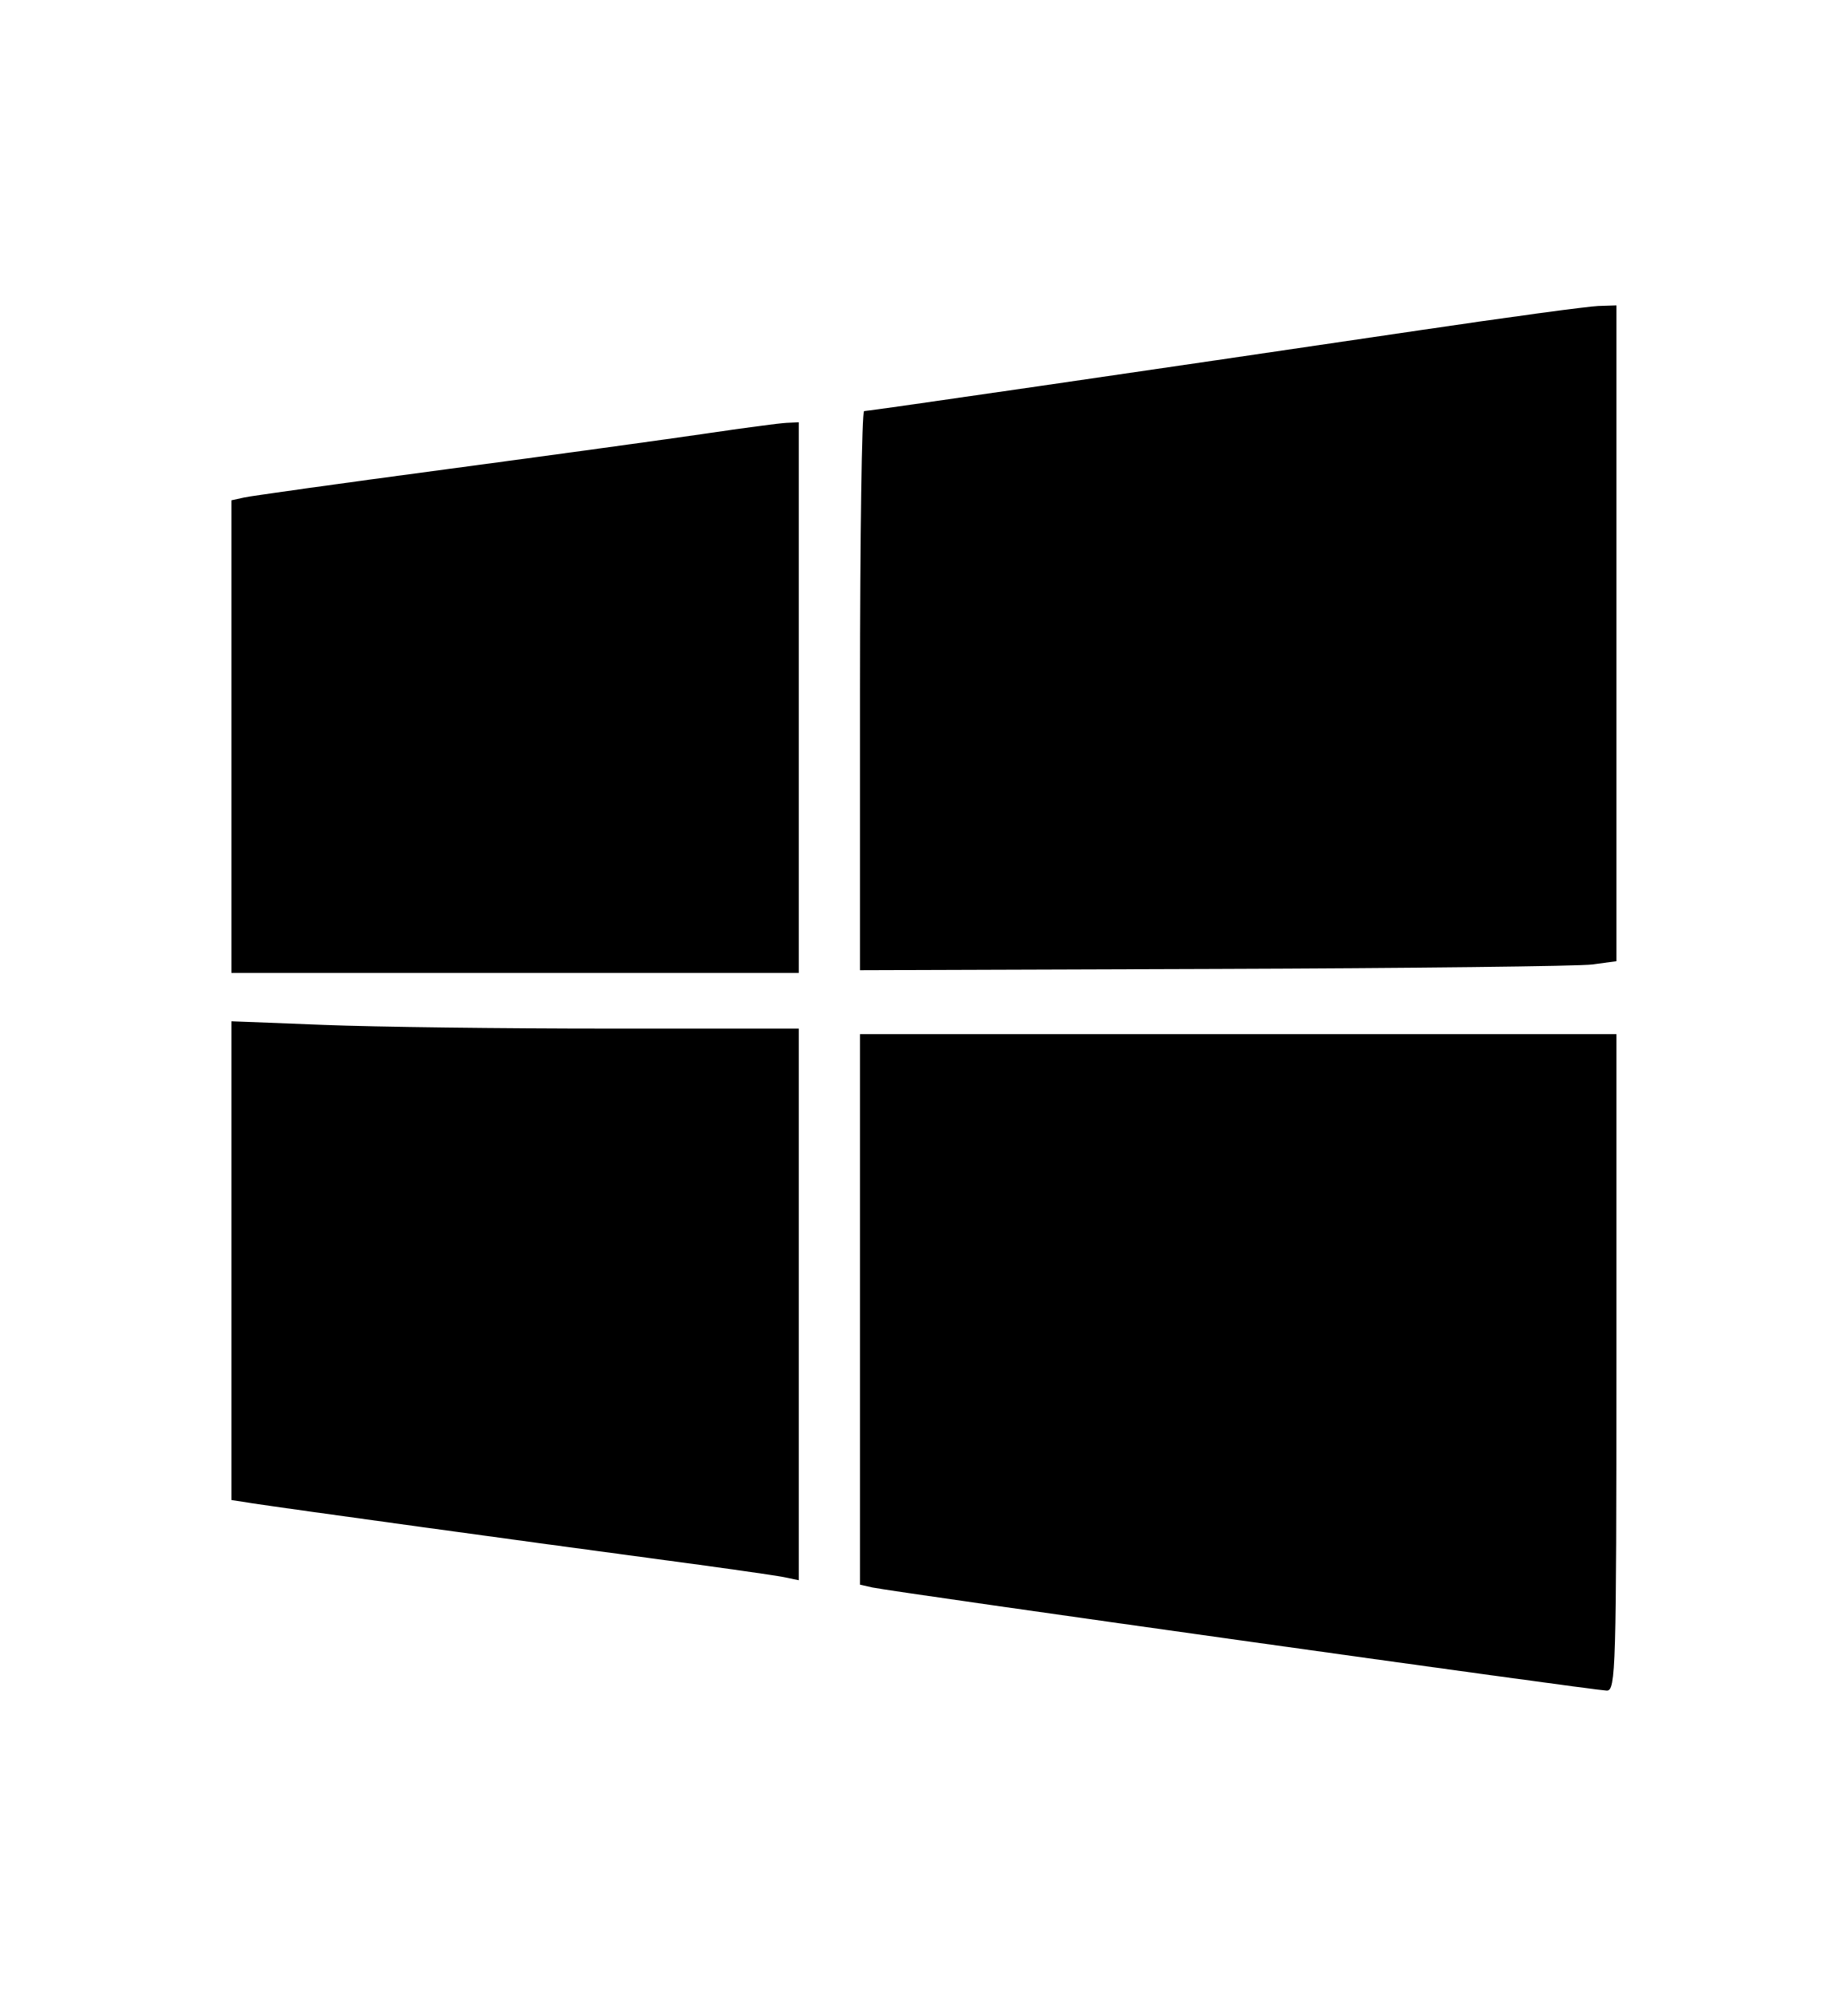
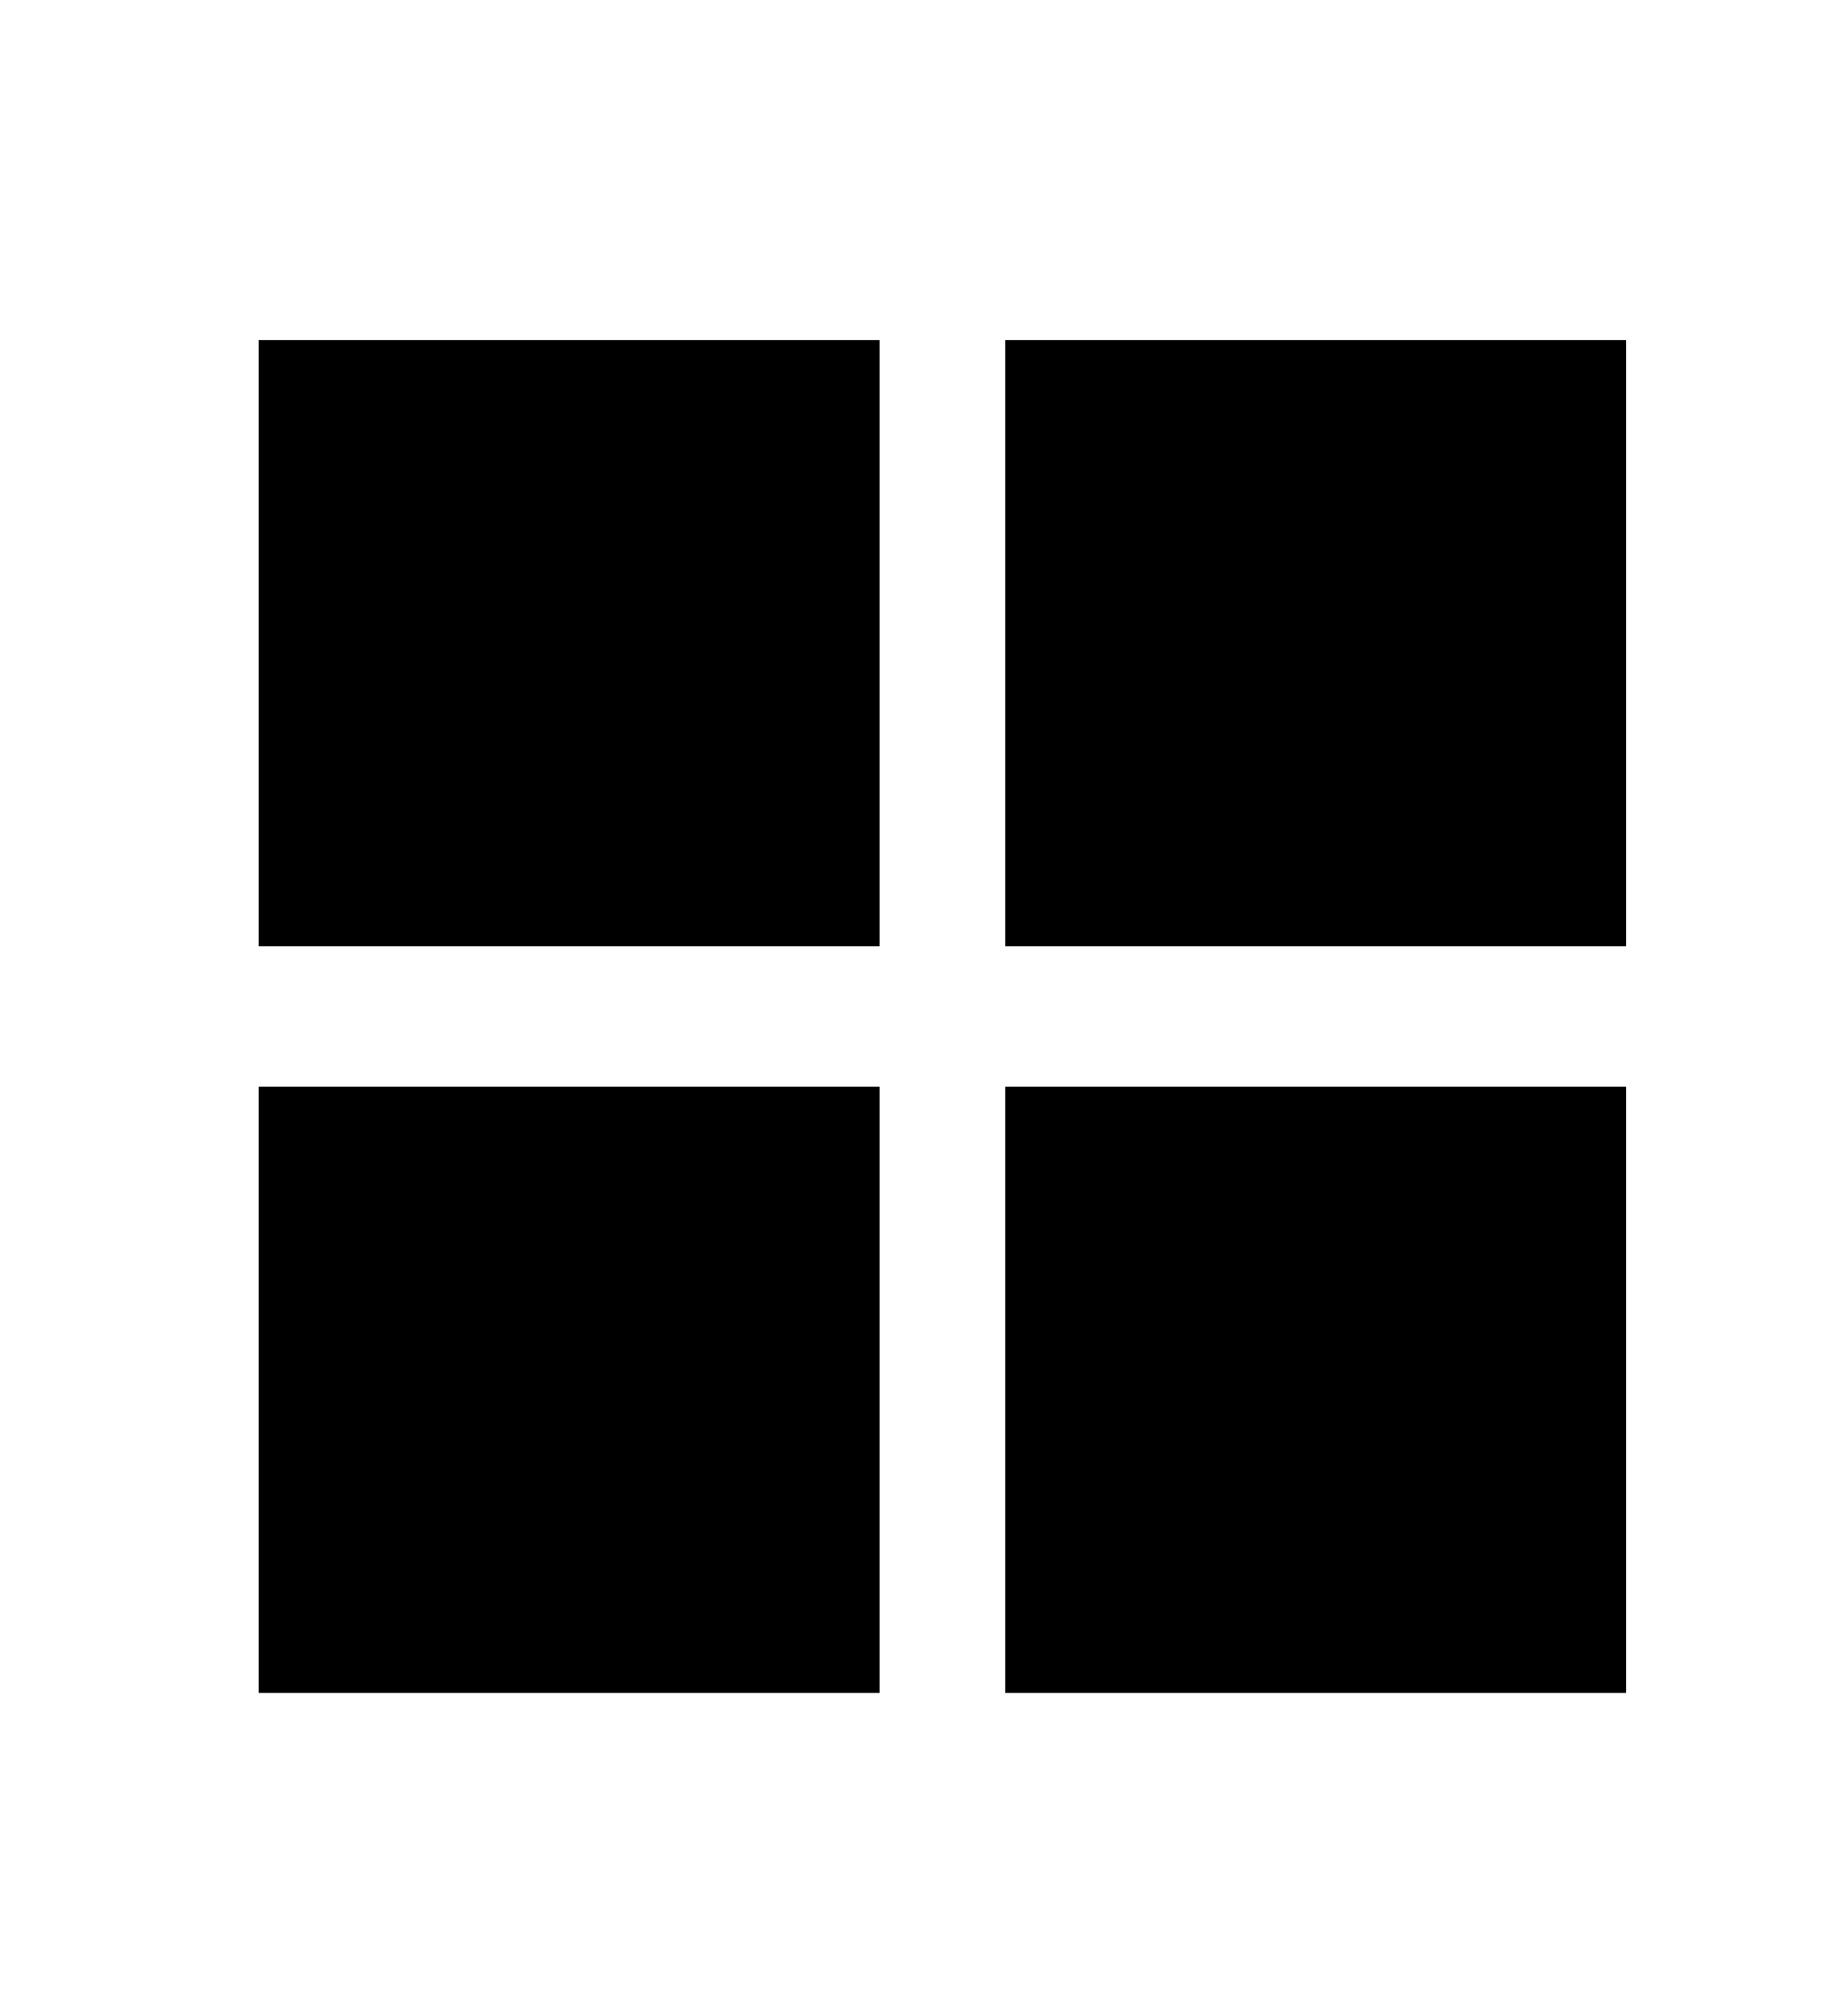
- <svg xmlns="http://www.w3.org/2000/svg" width="25" height="27" viewBox="0 0 25 27" fill="none">
-   <path fill-rule="evenodd" clip-rule="evenodd" d="M19.197 4.469C15.475 5.019 11.75 5.562 11.691 5.561C11.66 5.561 11.635 7.263 11.635 9.342V13.124L16.432 13.107C19.07 13.098 21.373 13.07 21.549 13.046L21.869 13.002V8.567V4.131L21.624 4.139C21.49 4.143 20.398 4.291 19.197 4.469ZM9.528 5.868C9.01 5.944 7.436 6.161 6.029 6.349C4.621 6.537 3.394 6.709 3.301 6.73L3.131 6.768V9.965V13.161H6.969H10.807V9.437V5.712L10.638 5.72C10.544 5.725 10.045 5.791 9.528 5.868ZM3.131 17.053V20.291L3.414 20.335C3.773 20.392 7.184 20.862 9.001 21.105C9.767 21.207 10.486 21.31 10.6 21.333L10.807 21.376V17.645V13.914H8.223C6.802 13.914 5.075 13.892 4.385 13.864L3.131 13.815V17.053ZM11.635 17.713V21.436L11.804 21.474C12.051 21.531 21.586 22.869 21.739 22.869C21.86 22.869 21.869 22.577 21.869 18.429V13.989H16.752H11.635V17.713Z" fill="currentColor" />
+ <svg xmlns="http://www.w3.org/2000/svg" id="Layer_1" version="1.1" viewBox="0 0 25 27">
+   <path fill="currentColor" d="M10.7,4.6c-.5,0-2.2,0-3.7,0-1.6,0-3.2,0-3.3,0h-.2v8.2h4.5s3.9,0,3.9,0V4.6h-.2c0,0-.6,0-1.1,0Z" />
+   <path fill="currentColor" d="M20.8,4.6c-.5,0-2.2,0-3.7,0-1.6,0-3.2,0-3.3,0h-.2v8.2h4.5s3.9,0,3.9,0V4.6h-.2c0,0-.6,0-1.1,0Z" />
+   <path fill="currentColor" d="M10.7,14.7c-.5,0-2.2,0-3.7,0-1.6,0-3.2,0-3.3,0h-.2v8.2h4.5s3.9,0,3.9,0v-8.2h-.2c0,0-.6,0-1.1,0Z" />
+   <path fill="currentColor" d="M20.8,14.7c-.5,0-2.2,0-3.7,0-1.6,0-3.2,0-3.3,0h-.2v8.2h4.5s3.9,0,3.9,0v-8.2h-.2c0,0-.6,0-1.1,0Z" />
</svg>
